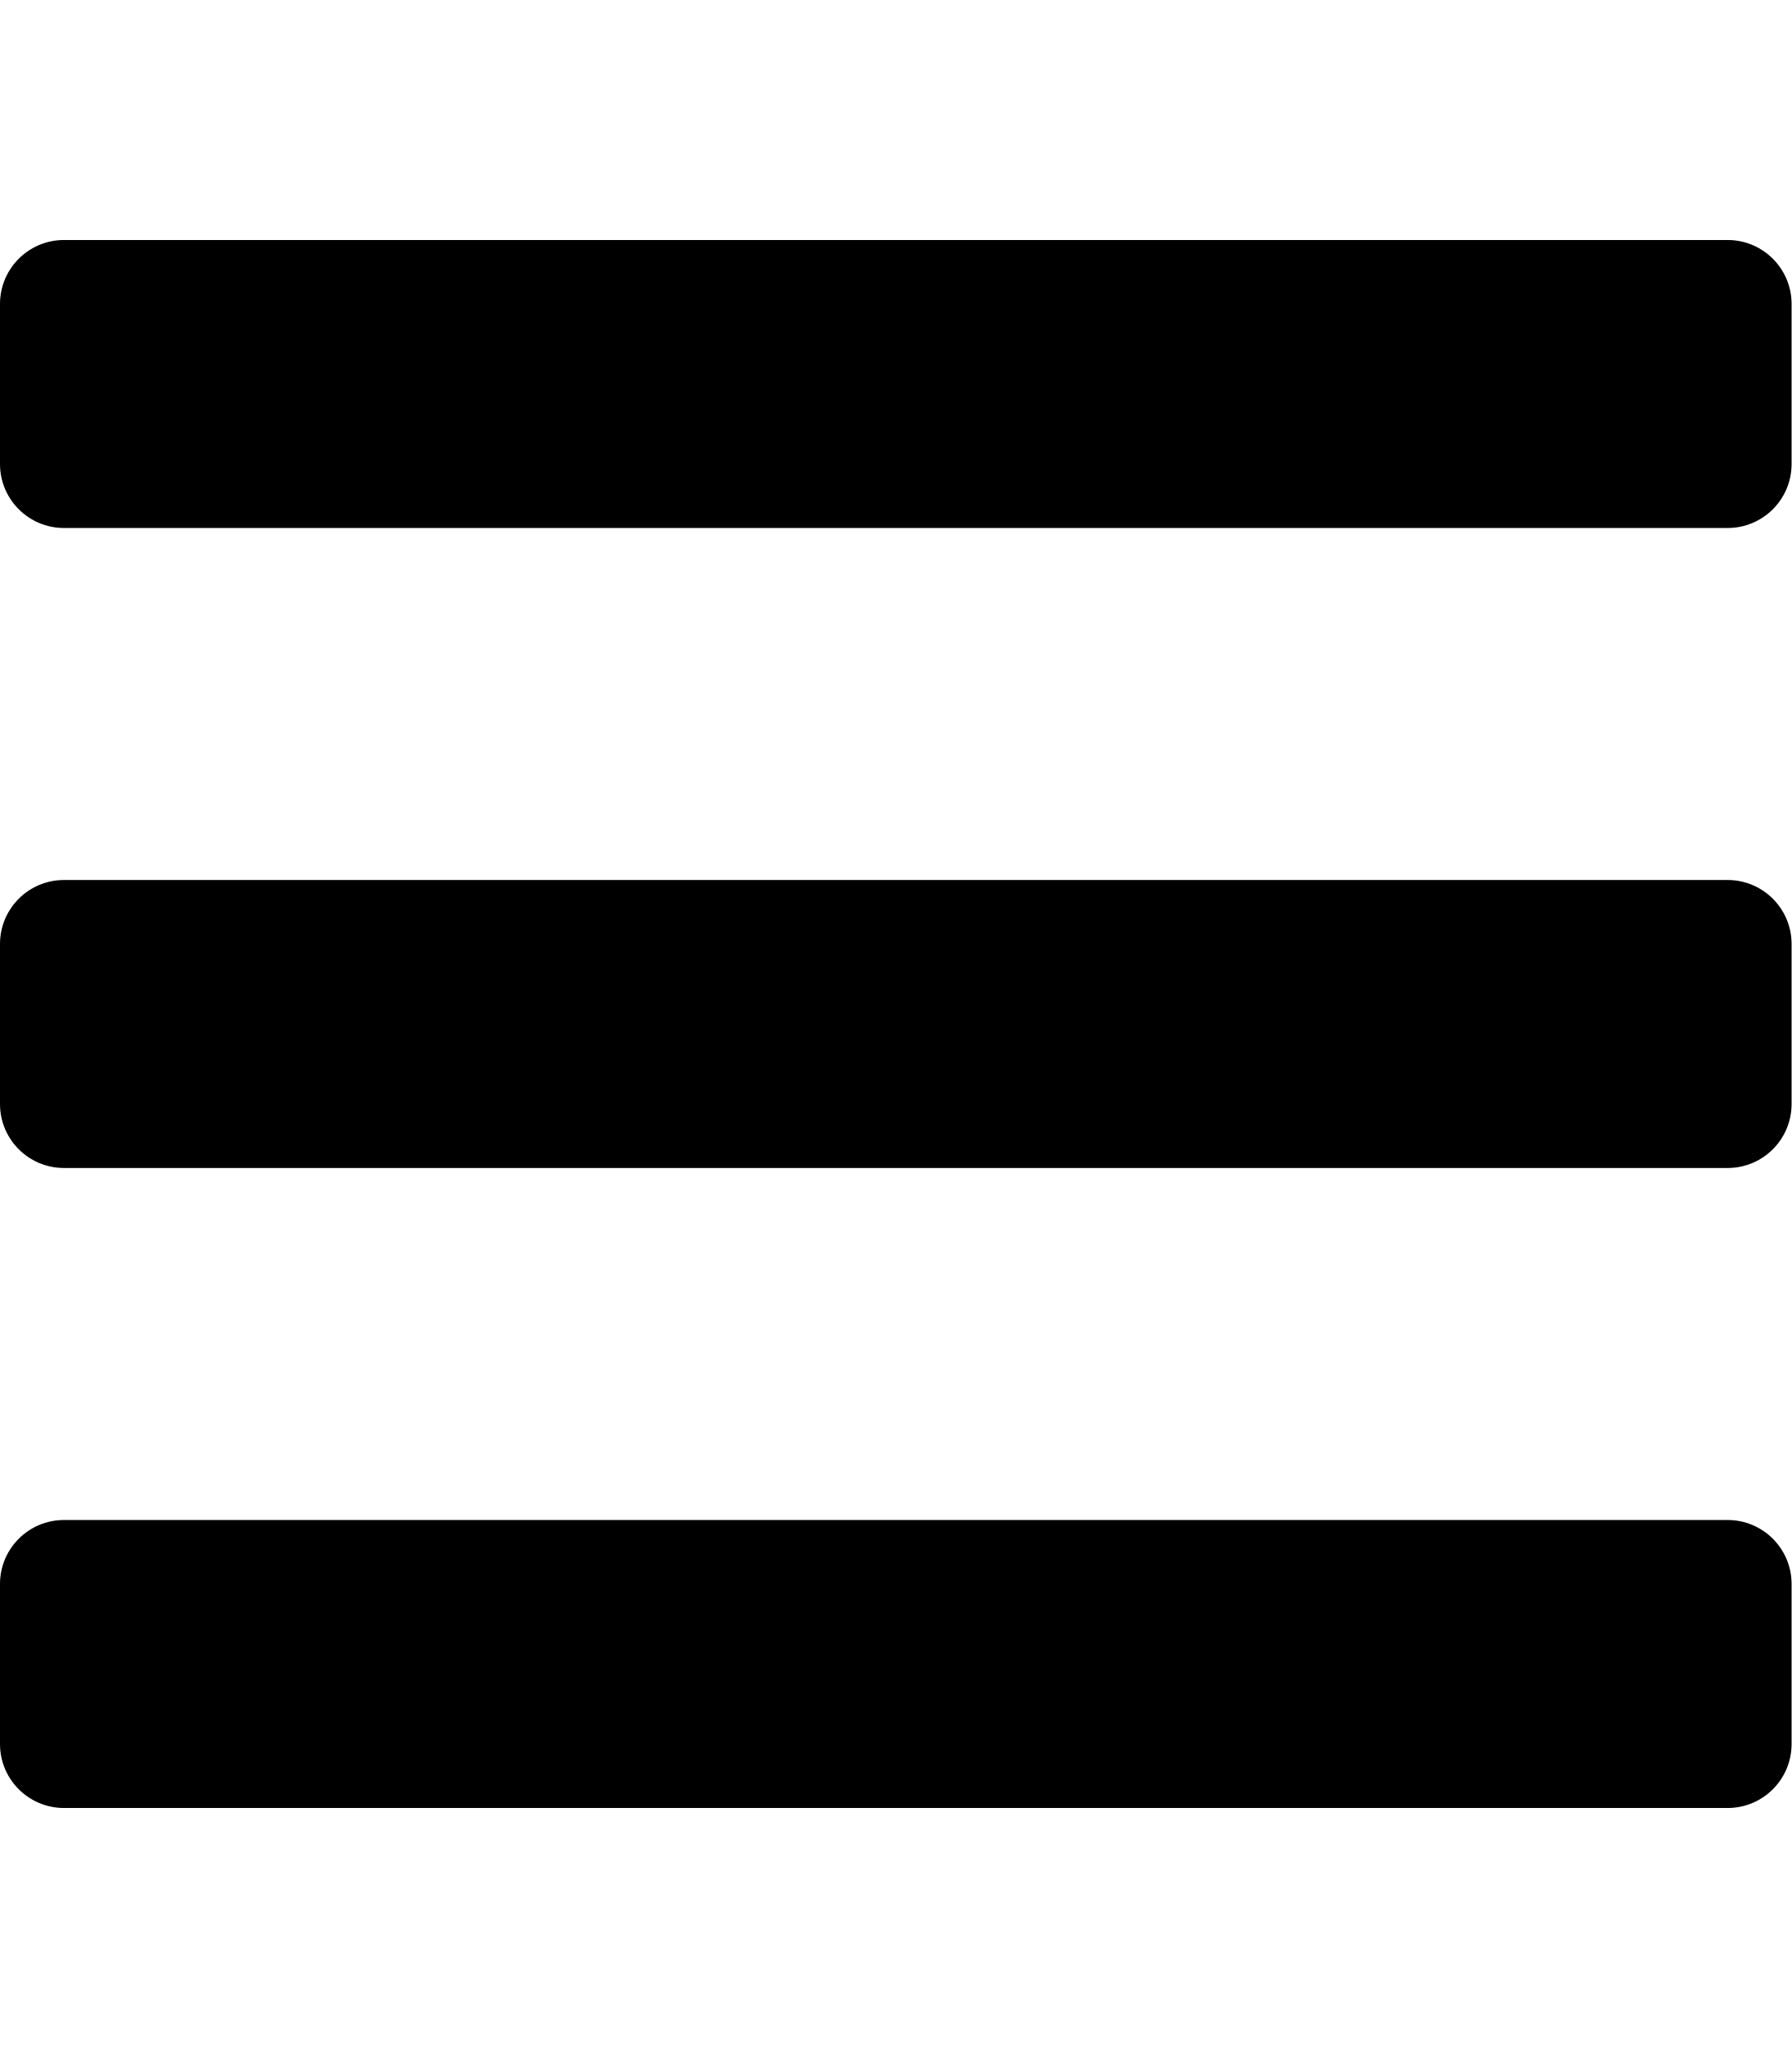
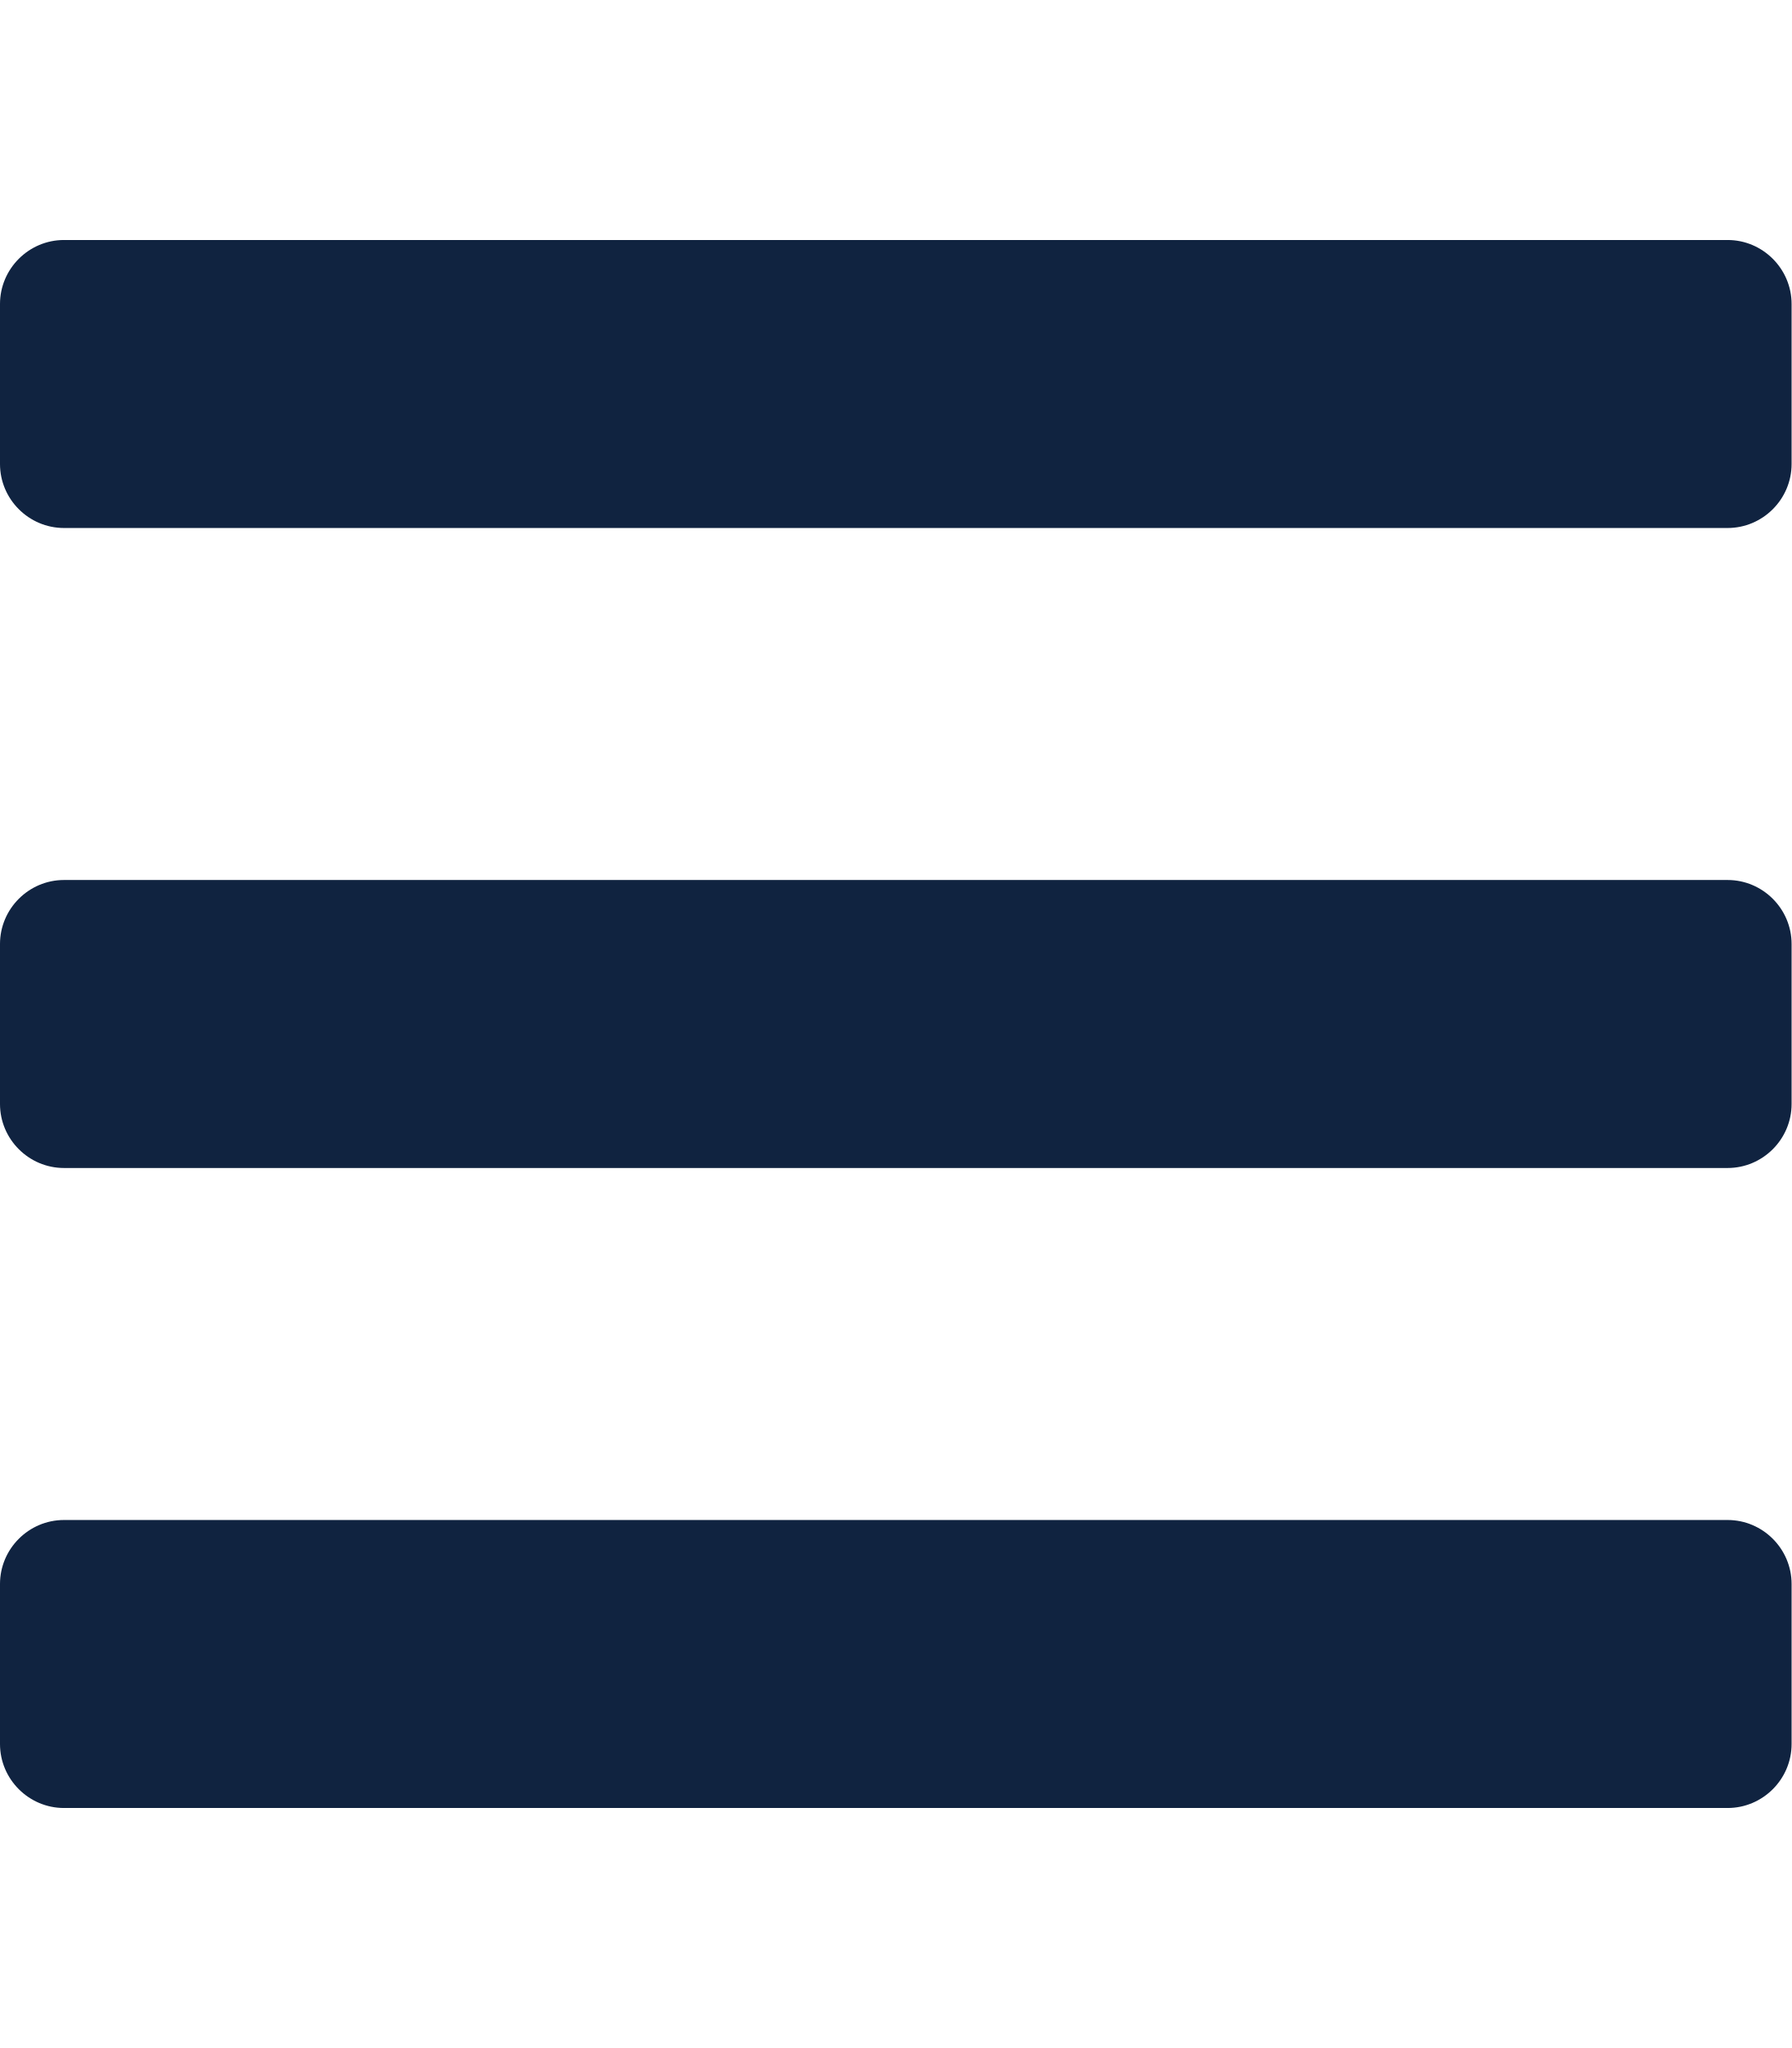
- <svg xmlns="http://www.w3.org/2000/svg" aria-hidden="true" focusable="false" data-prefix="fas" data-icon="bars" class="svg-inline--fa fa-bars fa-w-14" role="img" viewBox="0 0 448 512">
-   <path fill="currentColor" d="M16 132h416c8.837 0 16-7.163 16-16V76c0-8.837-7.163-16-16-16H16C7.163 60 0 67.163 0 76v40c0 8.837 7.163 16 16 16zm0 160h416c8.837 0 16-7.163 16-16v-40c0-8.837-7.163-16-16-16H16c-8.837 0-16 7.163-16 16v40c0 8.837 7.163 16 16 16zm0 160h416c8.837 0 16-7.163 16-16v-40c0-8.837-7.163-16-16-16H16c-8.837 0-16 7.163-16 16v40c0 8.837 7.163 16 16 16z" />
+ <svg xmlns="http://www.w3.org/2000/svg" version="1.1" id="Layer_1" focusable="false" x="0px" y="0px" viewBox="0 0 448 512" style="enable-background:new 0 0 448 512;" xml:space="preserve">
+   <style type="text/css">
+ 	.st0{fill:#102340;}
+ </style>
+   <path class="st0" d="M16,132h416c8.8,0,16-7.2,16-16V76c0-8.8-7.2-16-16-16H16C7.2,60,0,67.2,0,76v40C0,124.8,7.2,132,16,132z   M16,292h416c8.8,0,16-7.2,16-16v-40c0-8.8-7.2-16-16-16H16c-8.8,0-16,7.2-16,16v40C0,284.8,7.2,292,16,292z M16,452h416  c8.8,0,16-7.2,16-16v-40c0-8.8-7.2-16-16-16H16c-8.8,0-16,7.2-16,16v40C0,444.8,7.2,452,16,452z" />
</svg>
